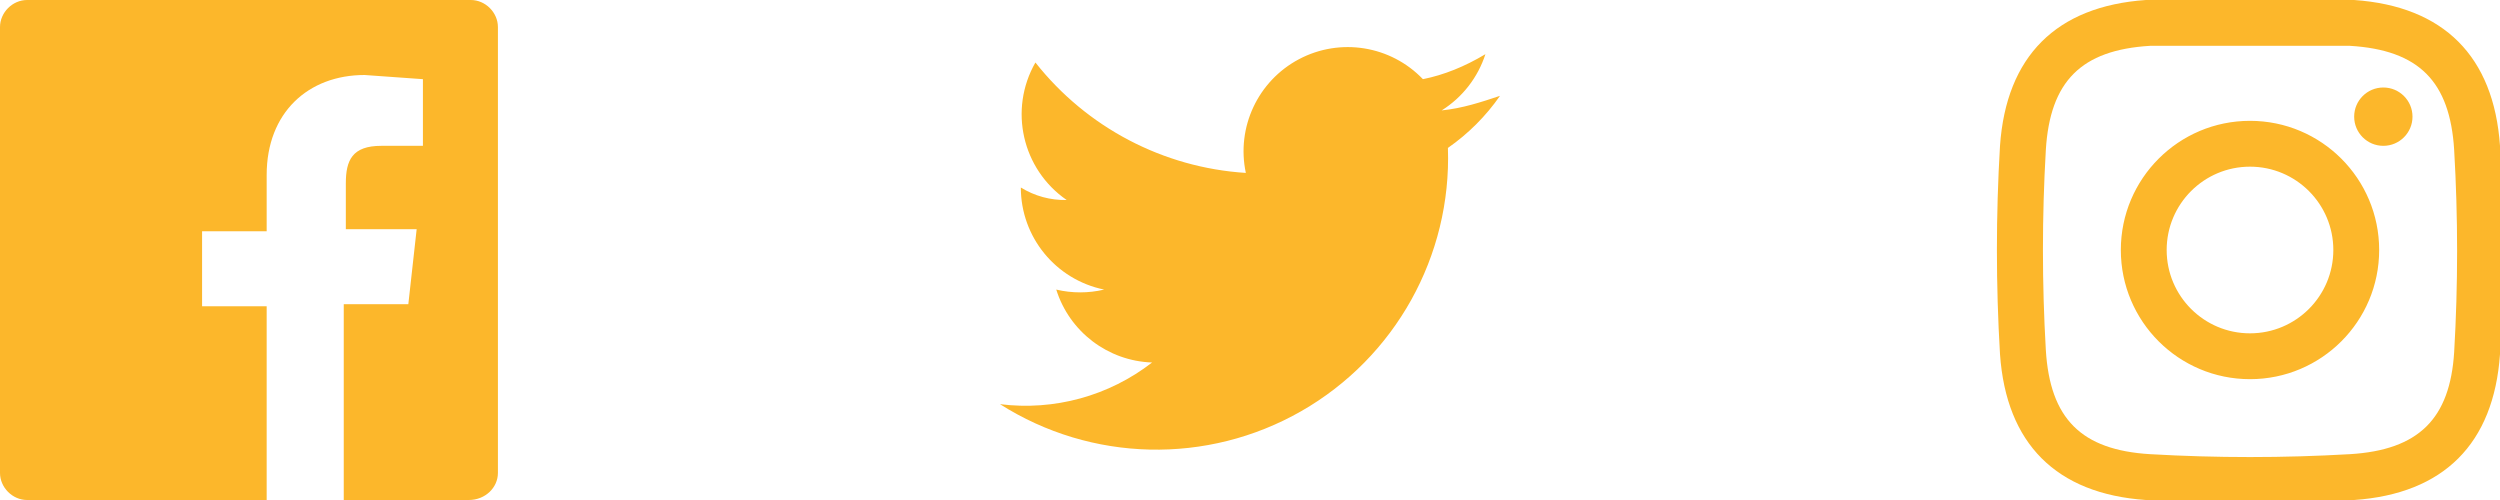
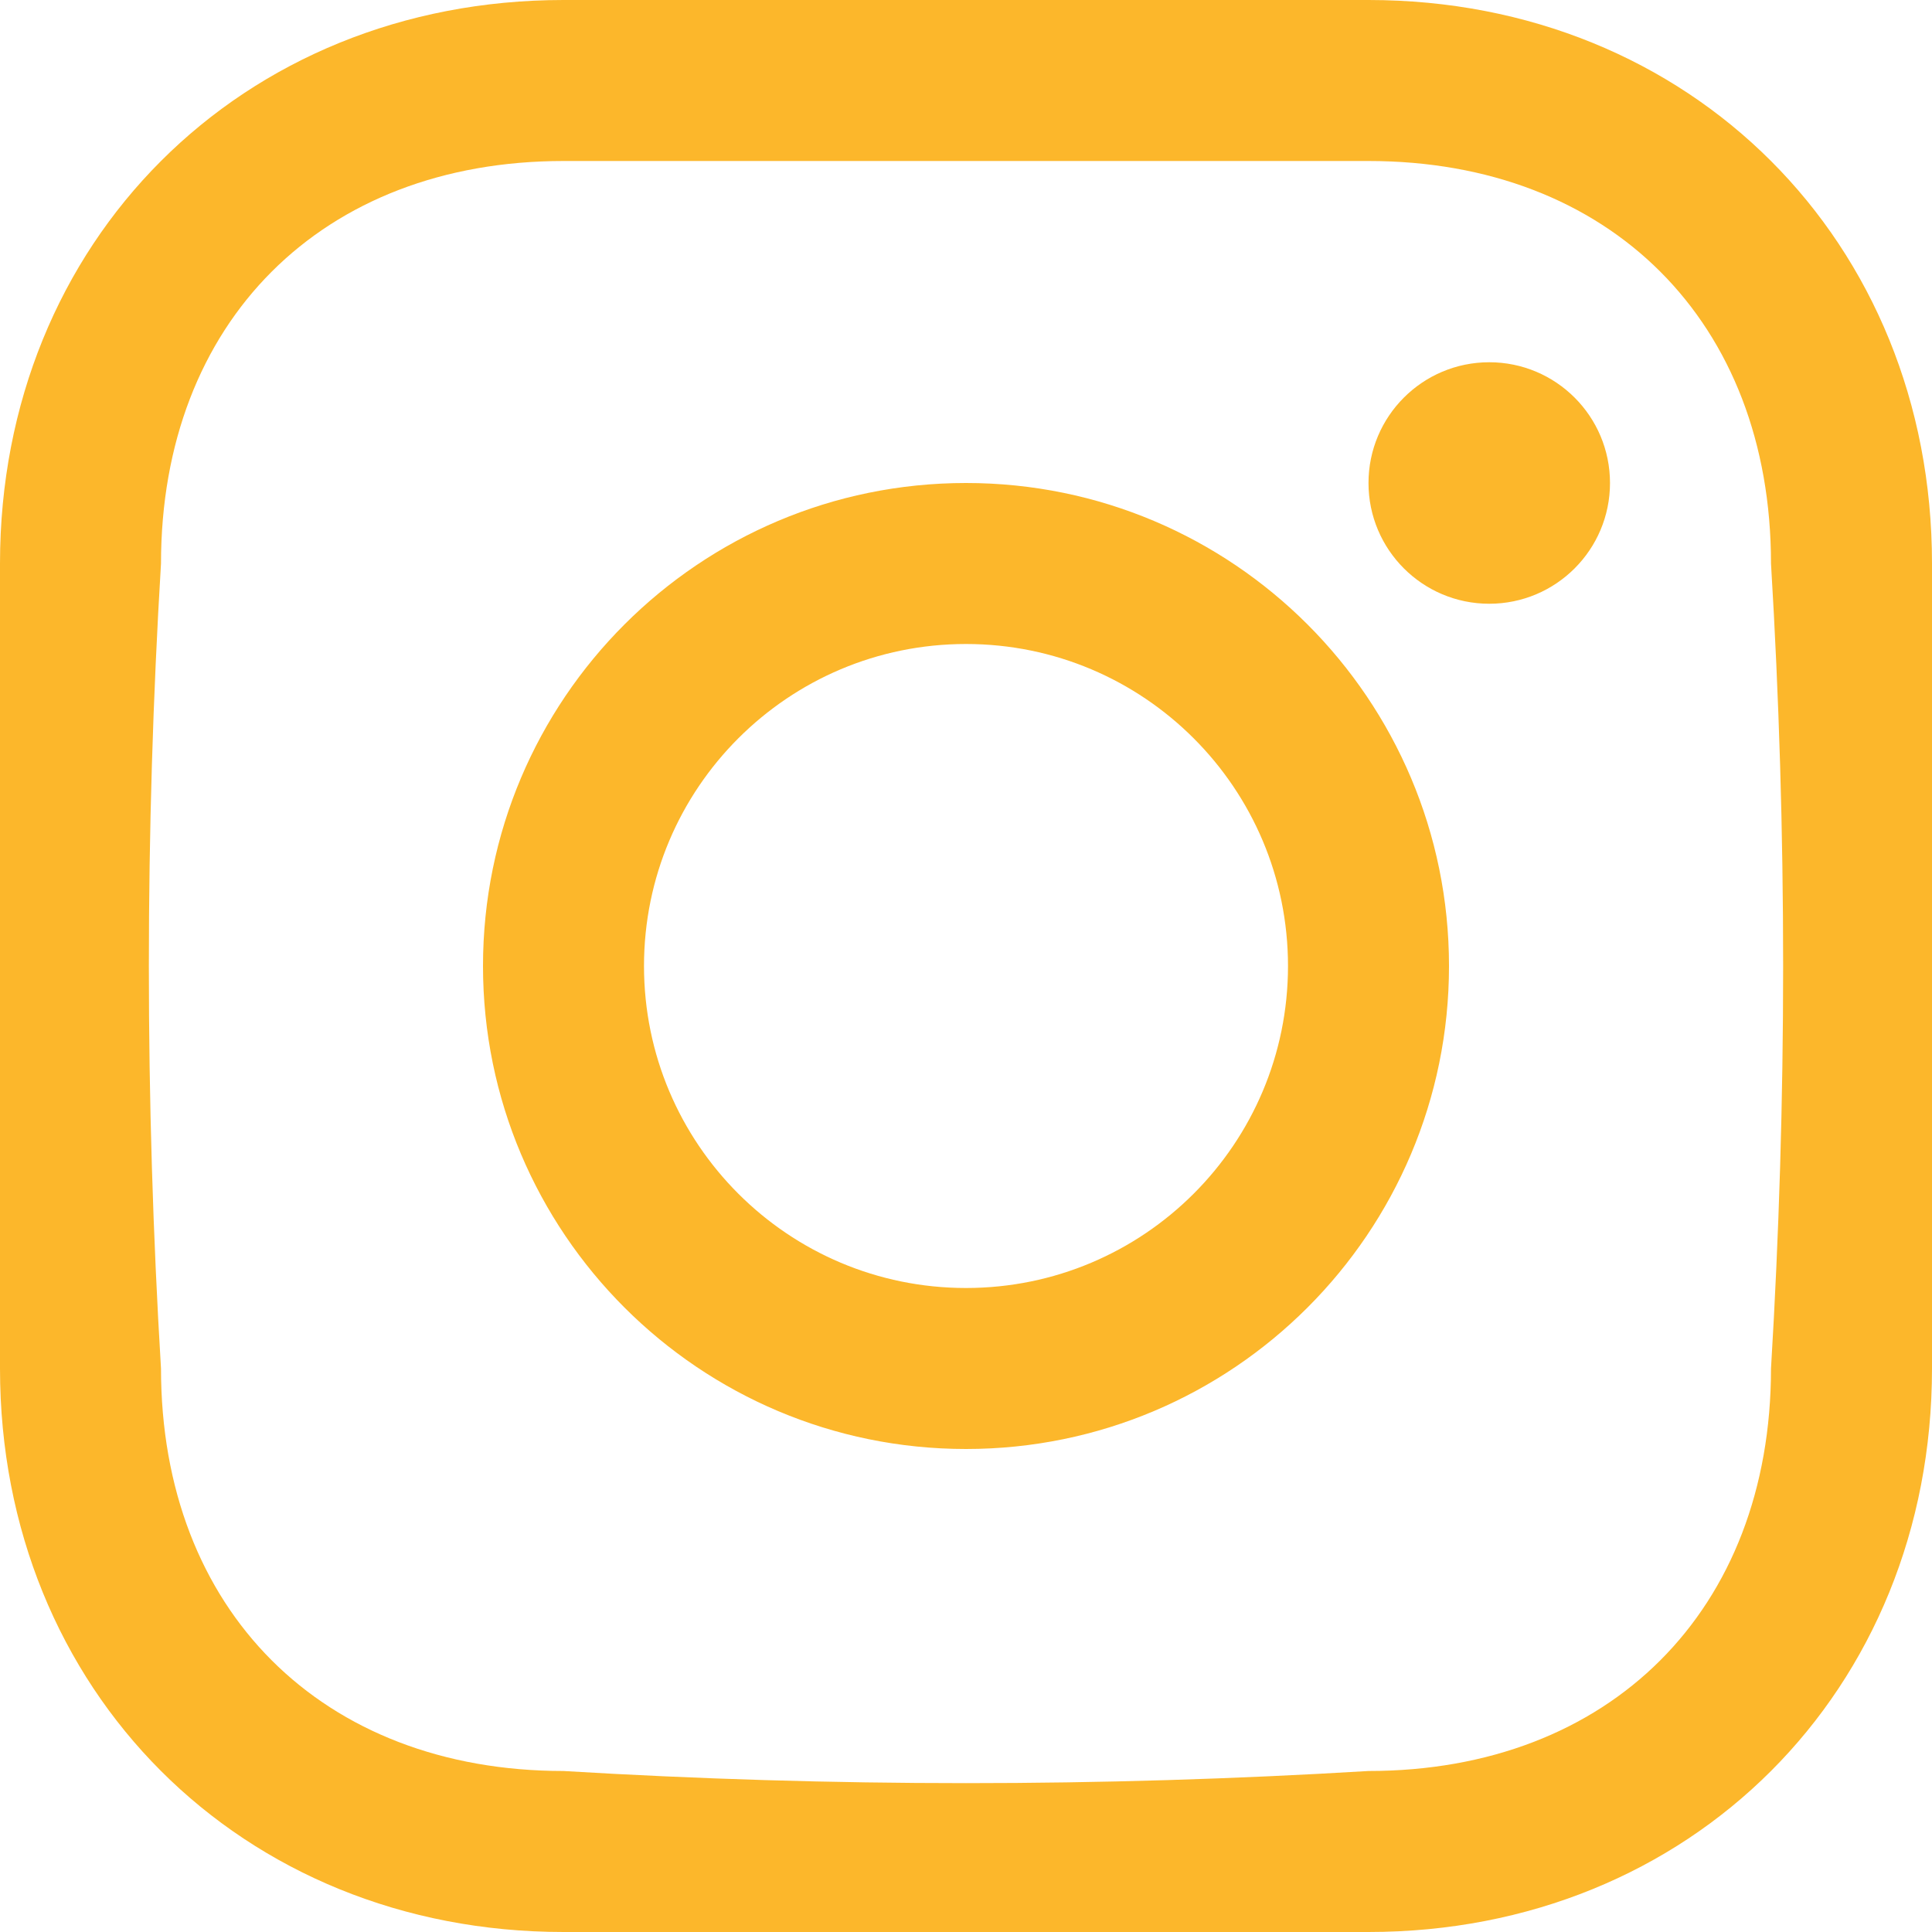
- <svg xmlns="http://www.w3.org/2000/svg" width="120" height="24" fill="none">
-   <g fill="#FCB72B">
-     <path d="M22.7 0H1.3C.6 0 0 .6 0 1.3v21.4c0 .7.6 1.3 1.3 1.3h11.5v-9.3H9.7v-3.6h3.1V8.4c0-3 2-4.8 4.7-4.8l2.8.2V7h-2c-1.4 0-1.7.7-1.7 1.8V11H20l-.4 3.6h-3.1V24h6c.8 0 1.4-.6 1.4-1.3V1.3c0-.7-.6-1.3-1.3-1.3Z" />
-     <path fill-rule="evenodd" clip-rule="evenodd" d="M108 0h-5c-4.3.3-6.7 2.7-7 7a84.3 84.3 0 0 0 0 10c.3 4.3 2.7 6.7 7 7a85.6 85.6 0 0 0 10 0c4.3-.3 6.7-2.7 7-7a84.3 84.3 0 0 0 0-10c-.3-4.3-2.7-6.7-7-7h-5Zm0 2.2h4.8c3.3.2 4.8 1.7 5 5a83.4 83.4 0 0 1 0 9.7c-.2 3.2-1.7 4.7-5 4.9a83 83 0 0 1-9.6 0c-3.3-.2-4.8-1.7-5-5a83 83 0 0 1 0-9.6c.2-3.3 1.7-4.8 5-5h4.8Zm-6.2 9.8a6.2 6.2 0 1 1 12.4 0 6.2 6.2 0 0 1-12.4 0Zm6.2 4a4 4 0 1 1 0-8 4 4 0 0 1 0 8Zm5-10.4a1.4 1.4 0 1 1 2.8 0 1.4 1.4 0 0 1-2.8 0Z" />
-     <path d="M72 4.6c-.9.3-1.8.6-2.8.7a5 5 0 0 0 2.1-2.7c-1 .6-2 1-3 1.2a5 5 0 0 0-8.5 4.5A14 14 0 0 1 49.7 3a5 5 0 0 0 1.5 6.6A4 4 0 0 1 49 9a5 5 0 0 0 4 4.9 5 5 0 0 1-2.3 0 5 5 0 0 0 4.6 3.5 9.9 9.9 0 0 1-7.3 2A14 14 0 0 0 69.5 7.1 10 10 0 0 0 72 4.6Z" />
-   </g>
+ <svg xmlns="http://www.w3.org/2000/svg" width="24" height="24" fill="none">
+   <path fill="#FCB72B" fill-rule="evenodd" d="M12 0H7C3 0 0 3 0 7a84 84 0 0 0 0 10c0 4 3 7 7 7a86 86 0 0 0 10 0c4 0 7-3 7-7a84 84 0 0 0 0-10c0-4-3-7-7-7h-5Zm0 2h5c3 0 5 2 5 5a83 83 0 0 1 0 10c0 3-2 5-5 5a83 83 0 0 1-10 0c-3 0-5-2-5-5A83 83 0 0 1 2 7c0-3 2-5 5-5h5ZM6 12a6 6 0 1 1 12 0 6 6 0 0 1-12 0Zm6 4a4 4 0 1 1 0-8 4 4 0 0 1 0 8Zm5-10a1 1 0 1 1 3 0 1 1 0 0 1-3 0Z" clip-rule="evenodd" />
</svg>
